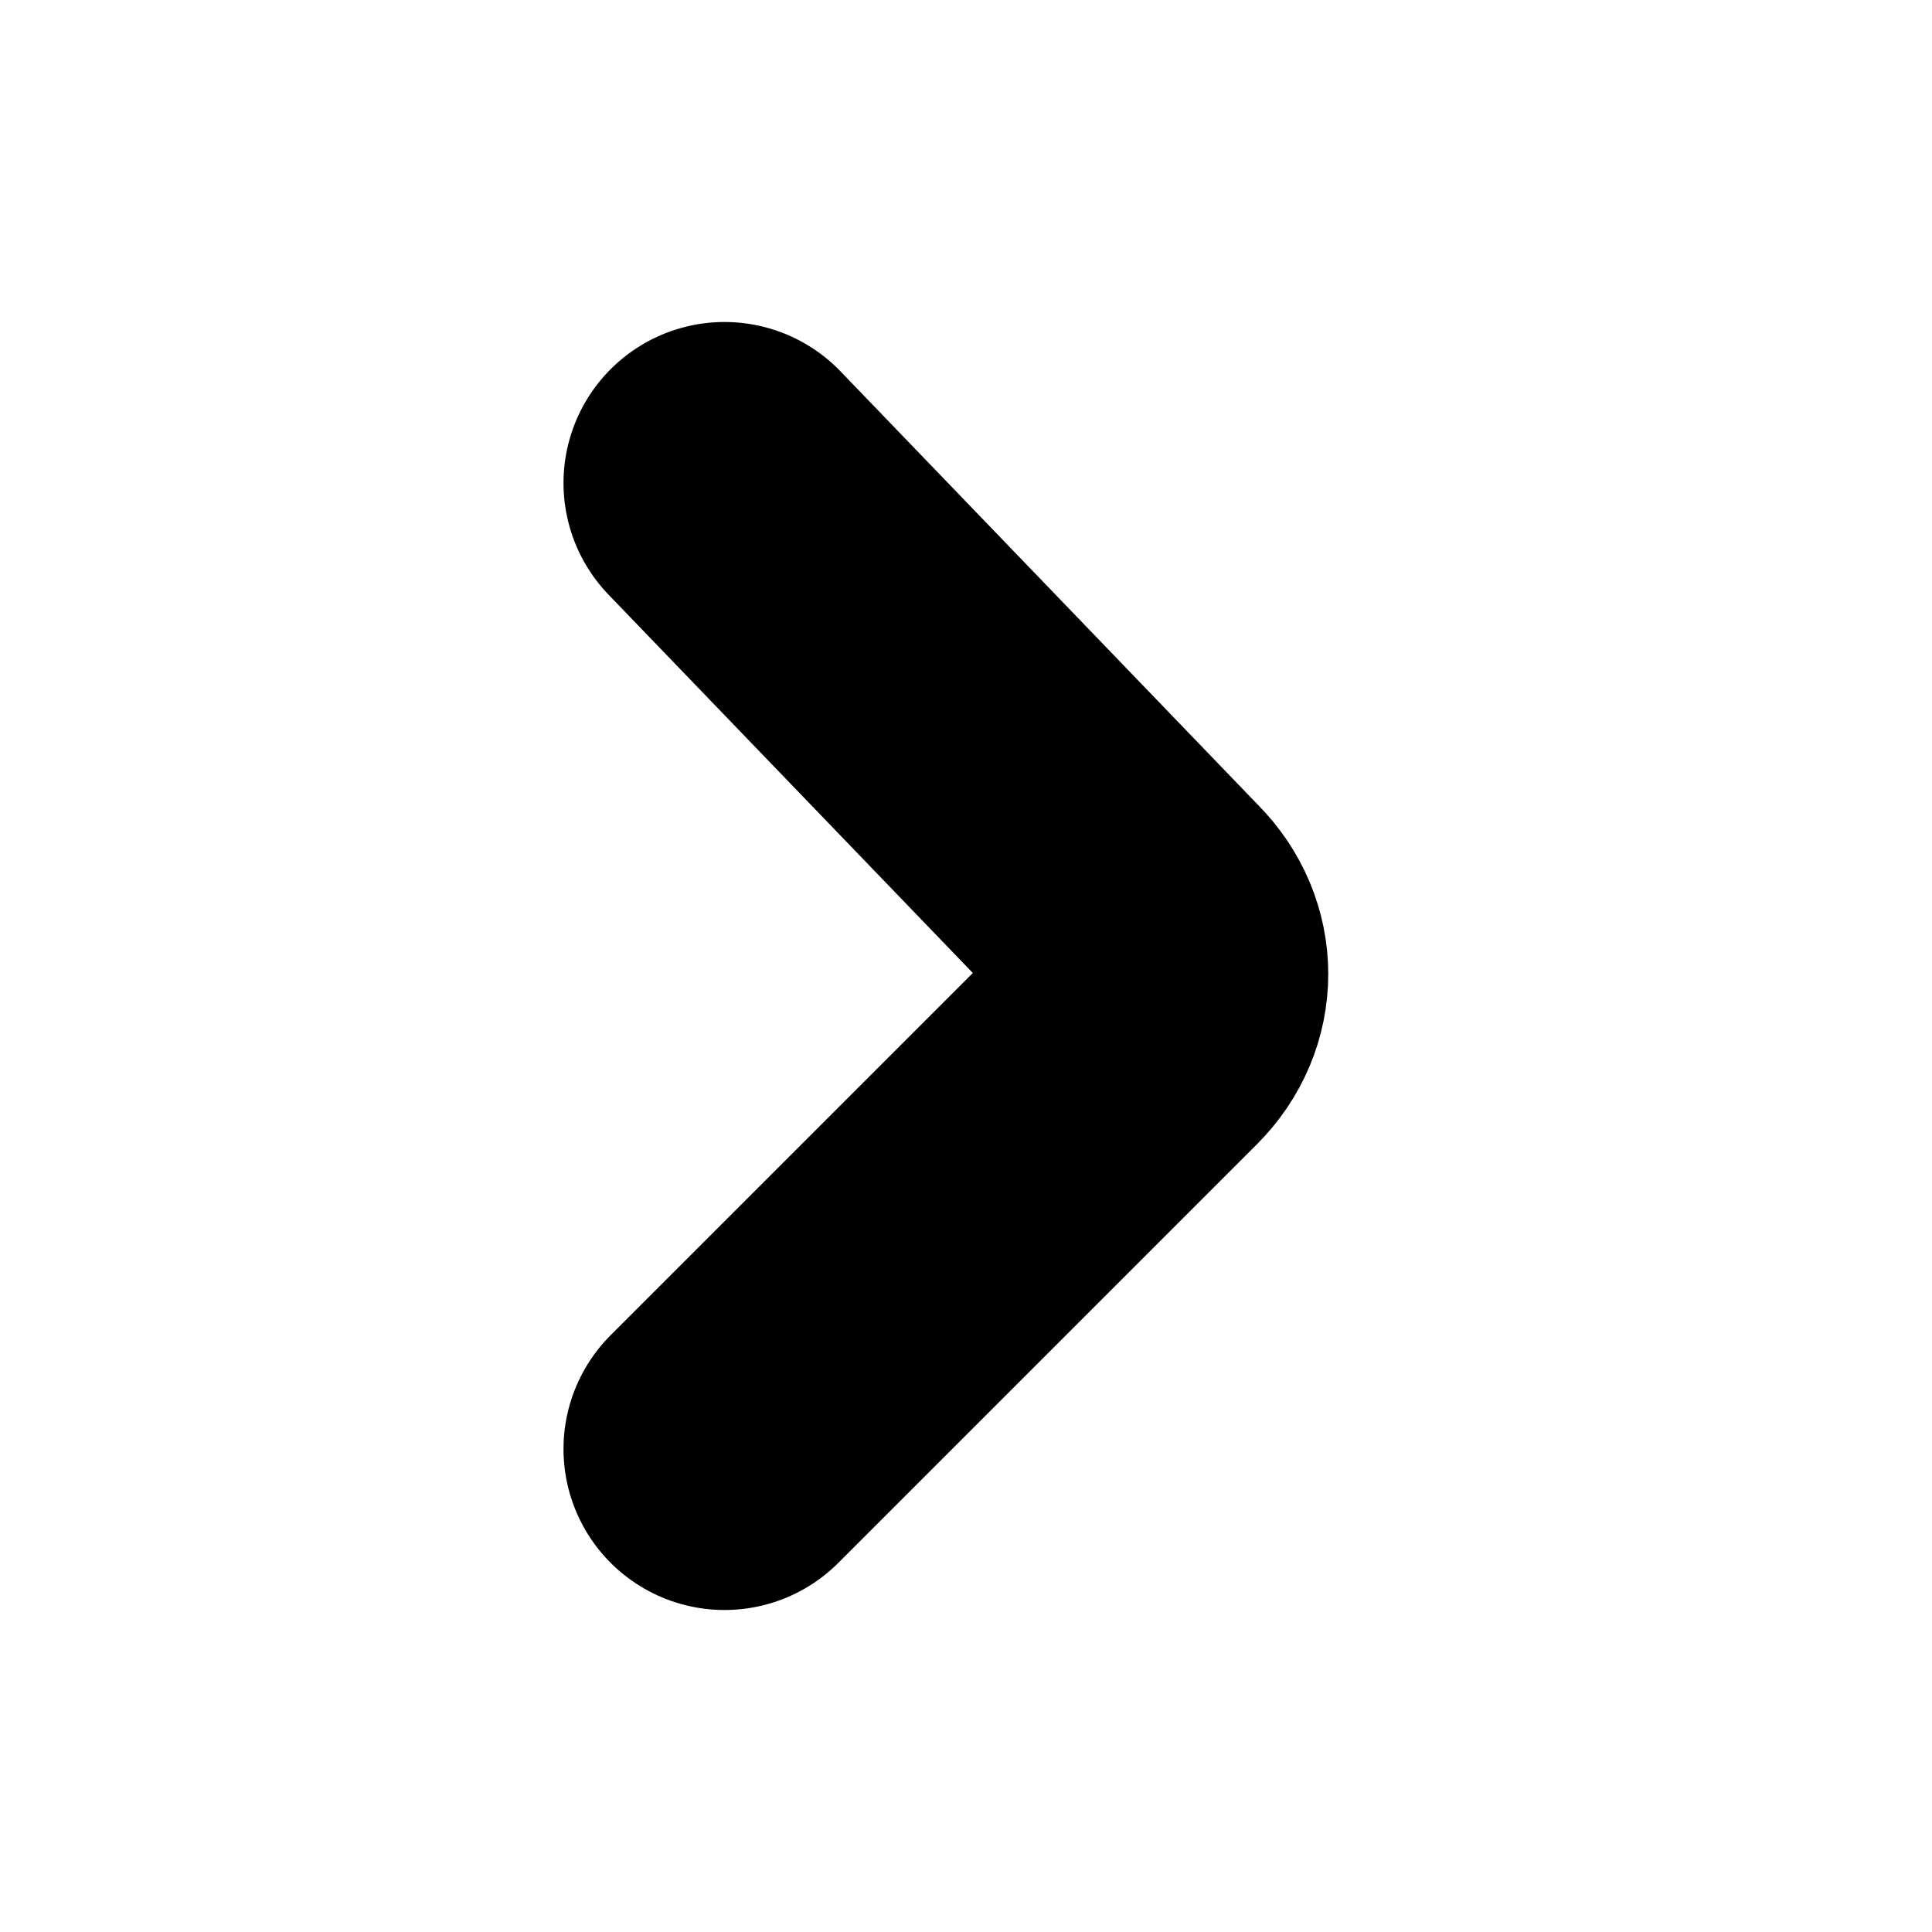
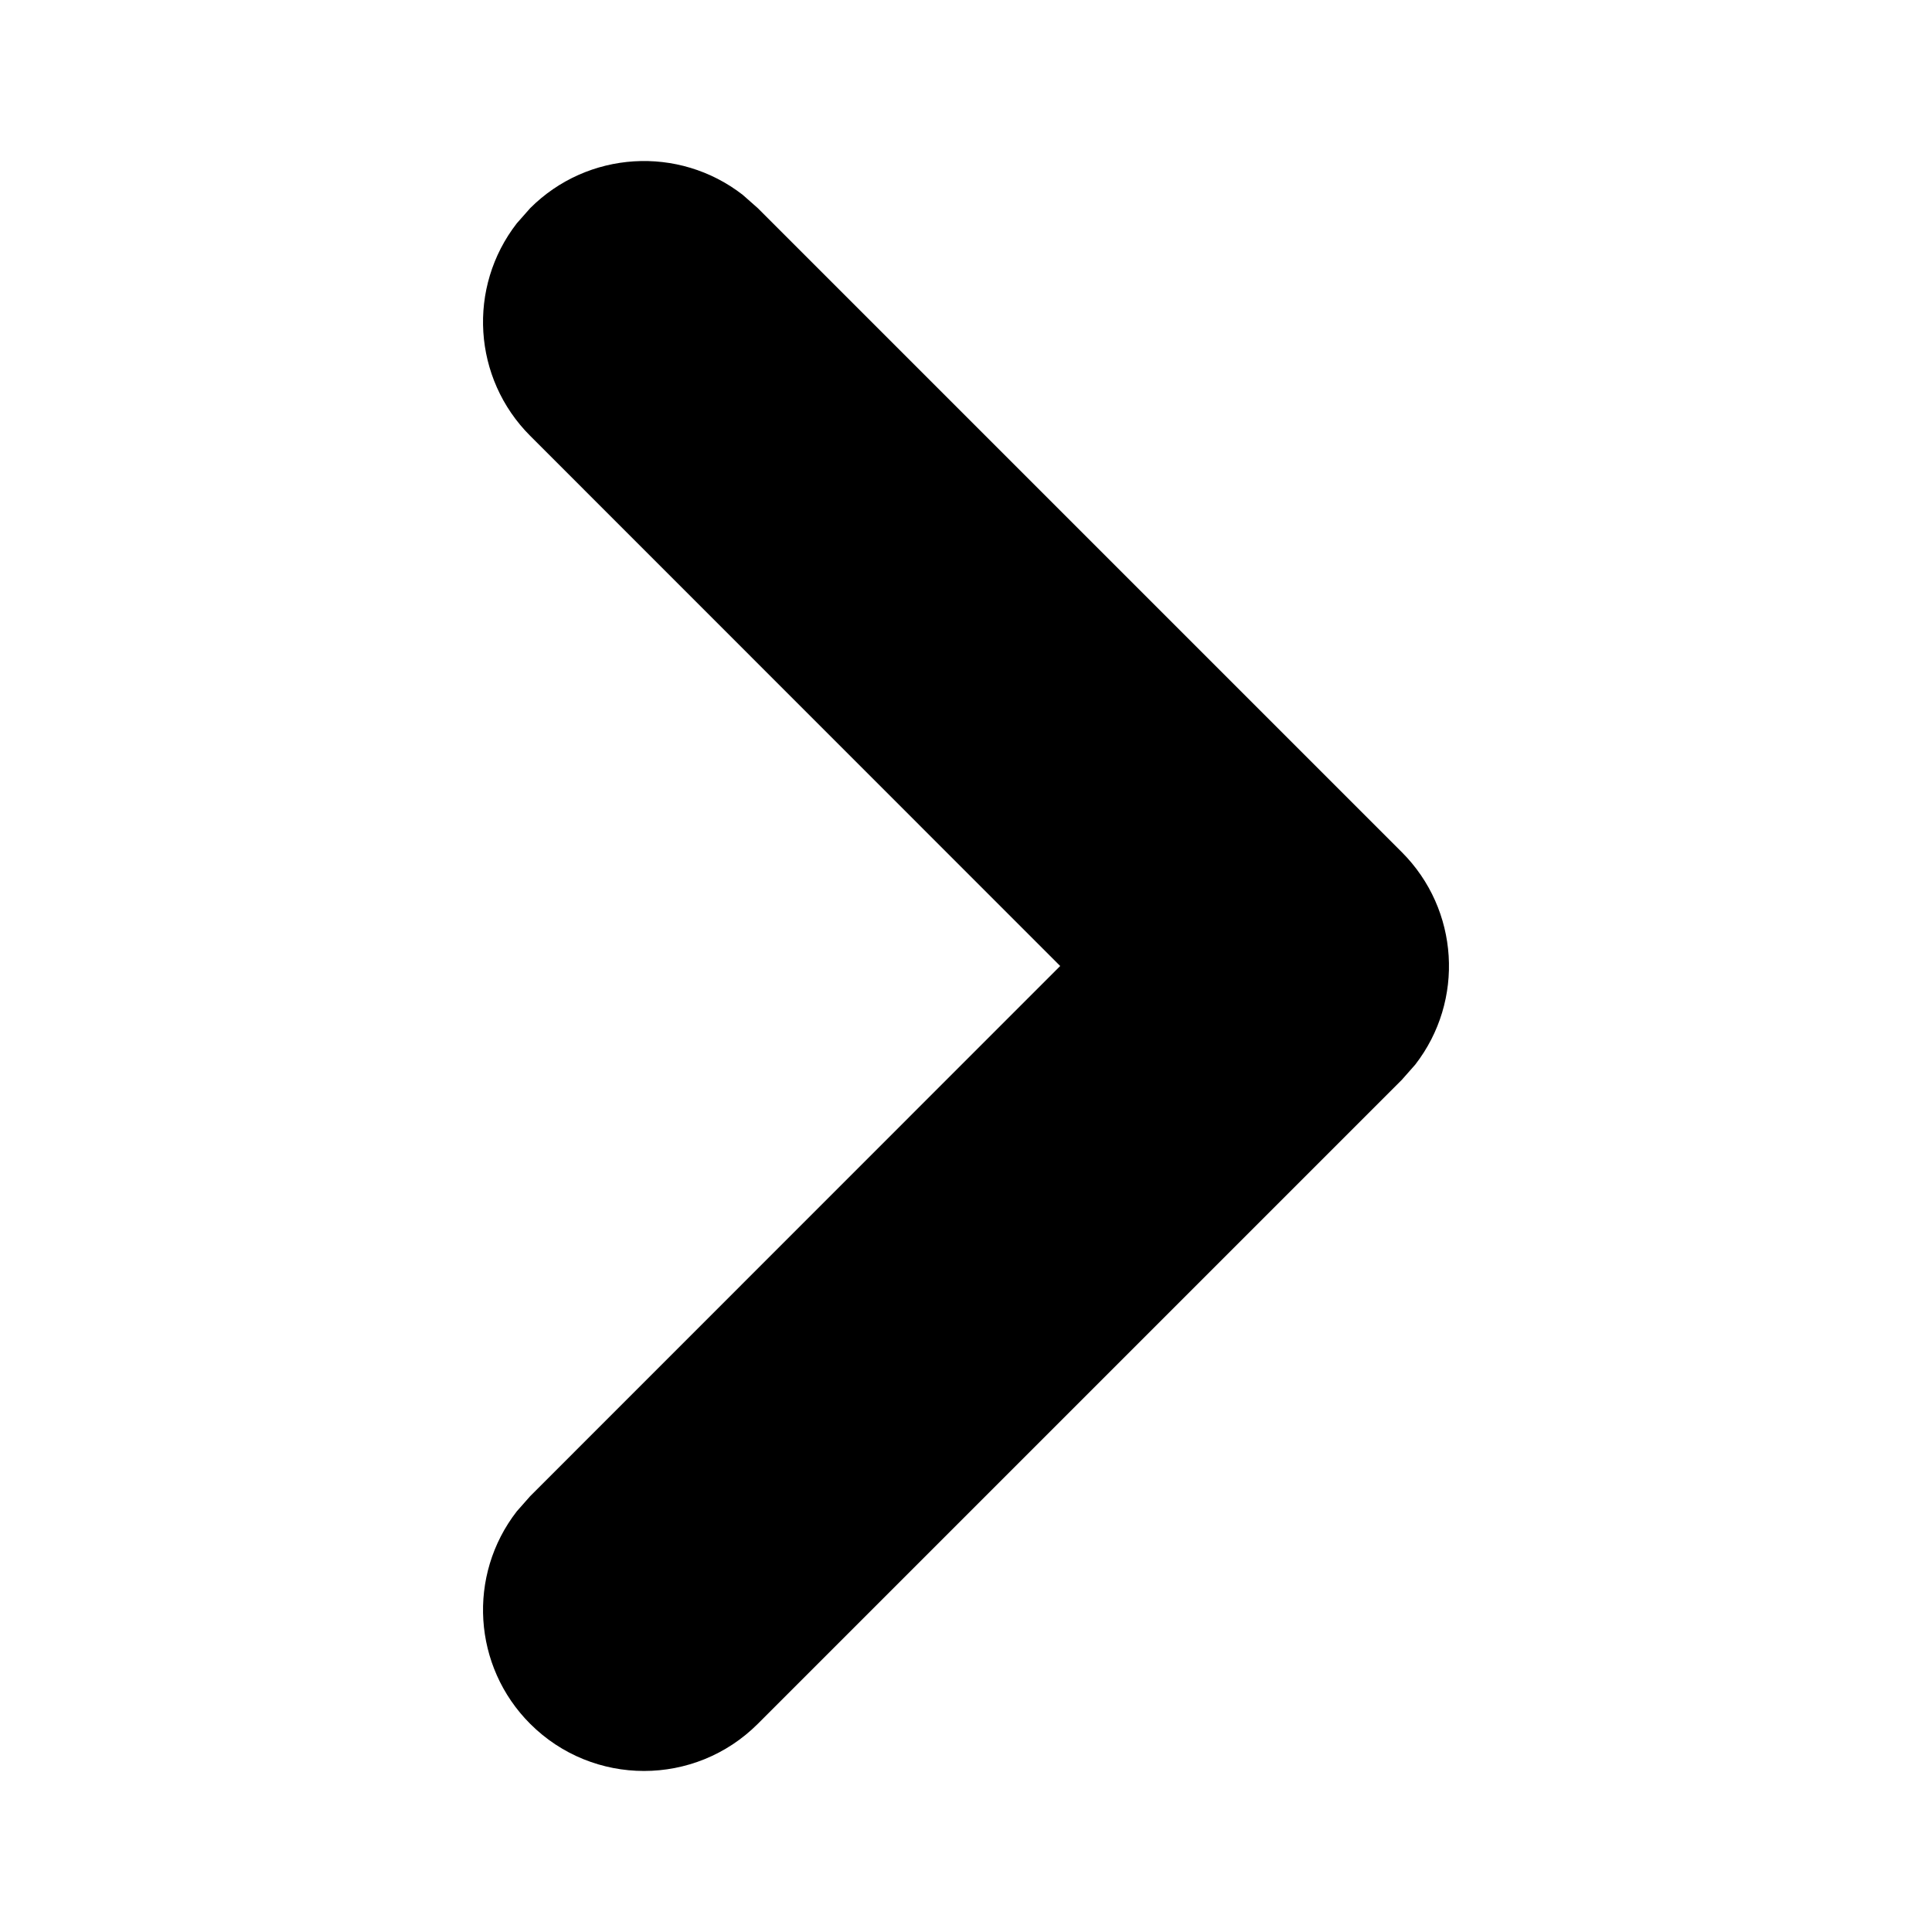
<svg xmlns="http://www.w3.org/2000/svg" width="12" height="12" focusable="false" viewBox="0 0 12 12">
-   <path fill="none" stroke="currentColor" stroke-linecap="round" stroke-width="2" d="M4.5 9l2.6-2.6c.2-.2.2-.5 0-.7L4.5 3" />
+   <path fill="currentColor" d="M3.293 10.707a1 1 0 01-.083-1.32l.083-.094L6.585 6 3.293 2.707a1 1 0 01-.083-1.32l.083-.094a1 1 0 011.32-.083l.094.083 4 4a1 1 0 01.083 1.32l-.083.094-4 4a1 1 0 01-1.414 0z" />
</svg>
